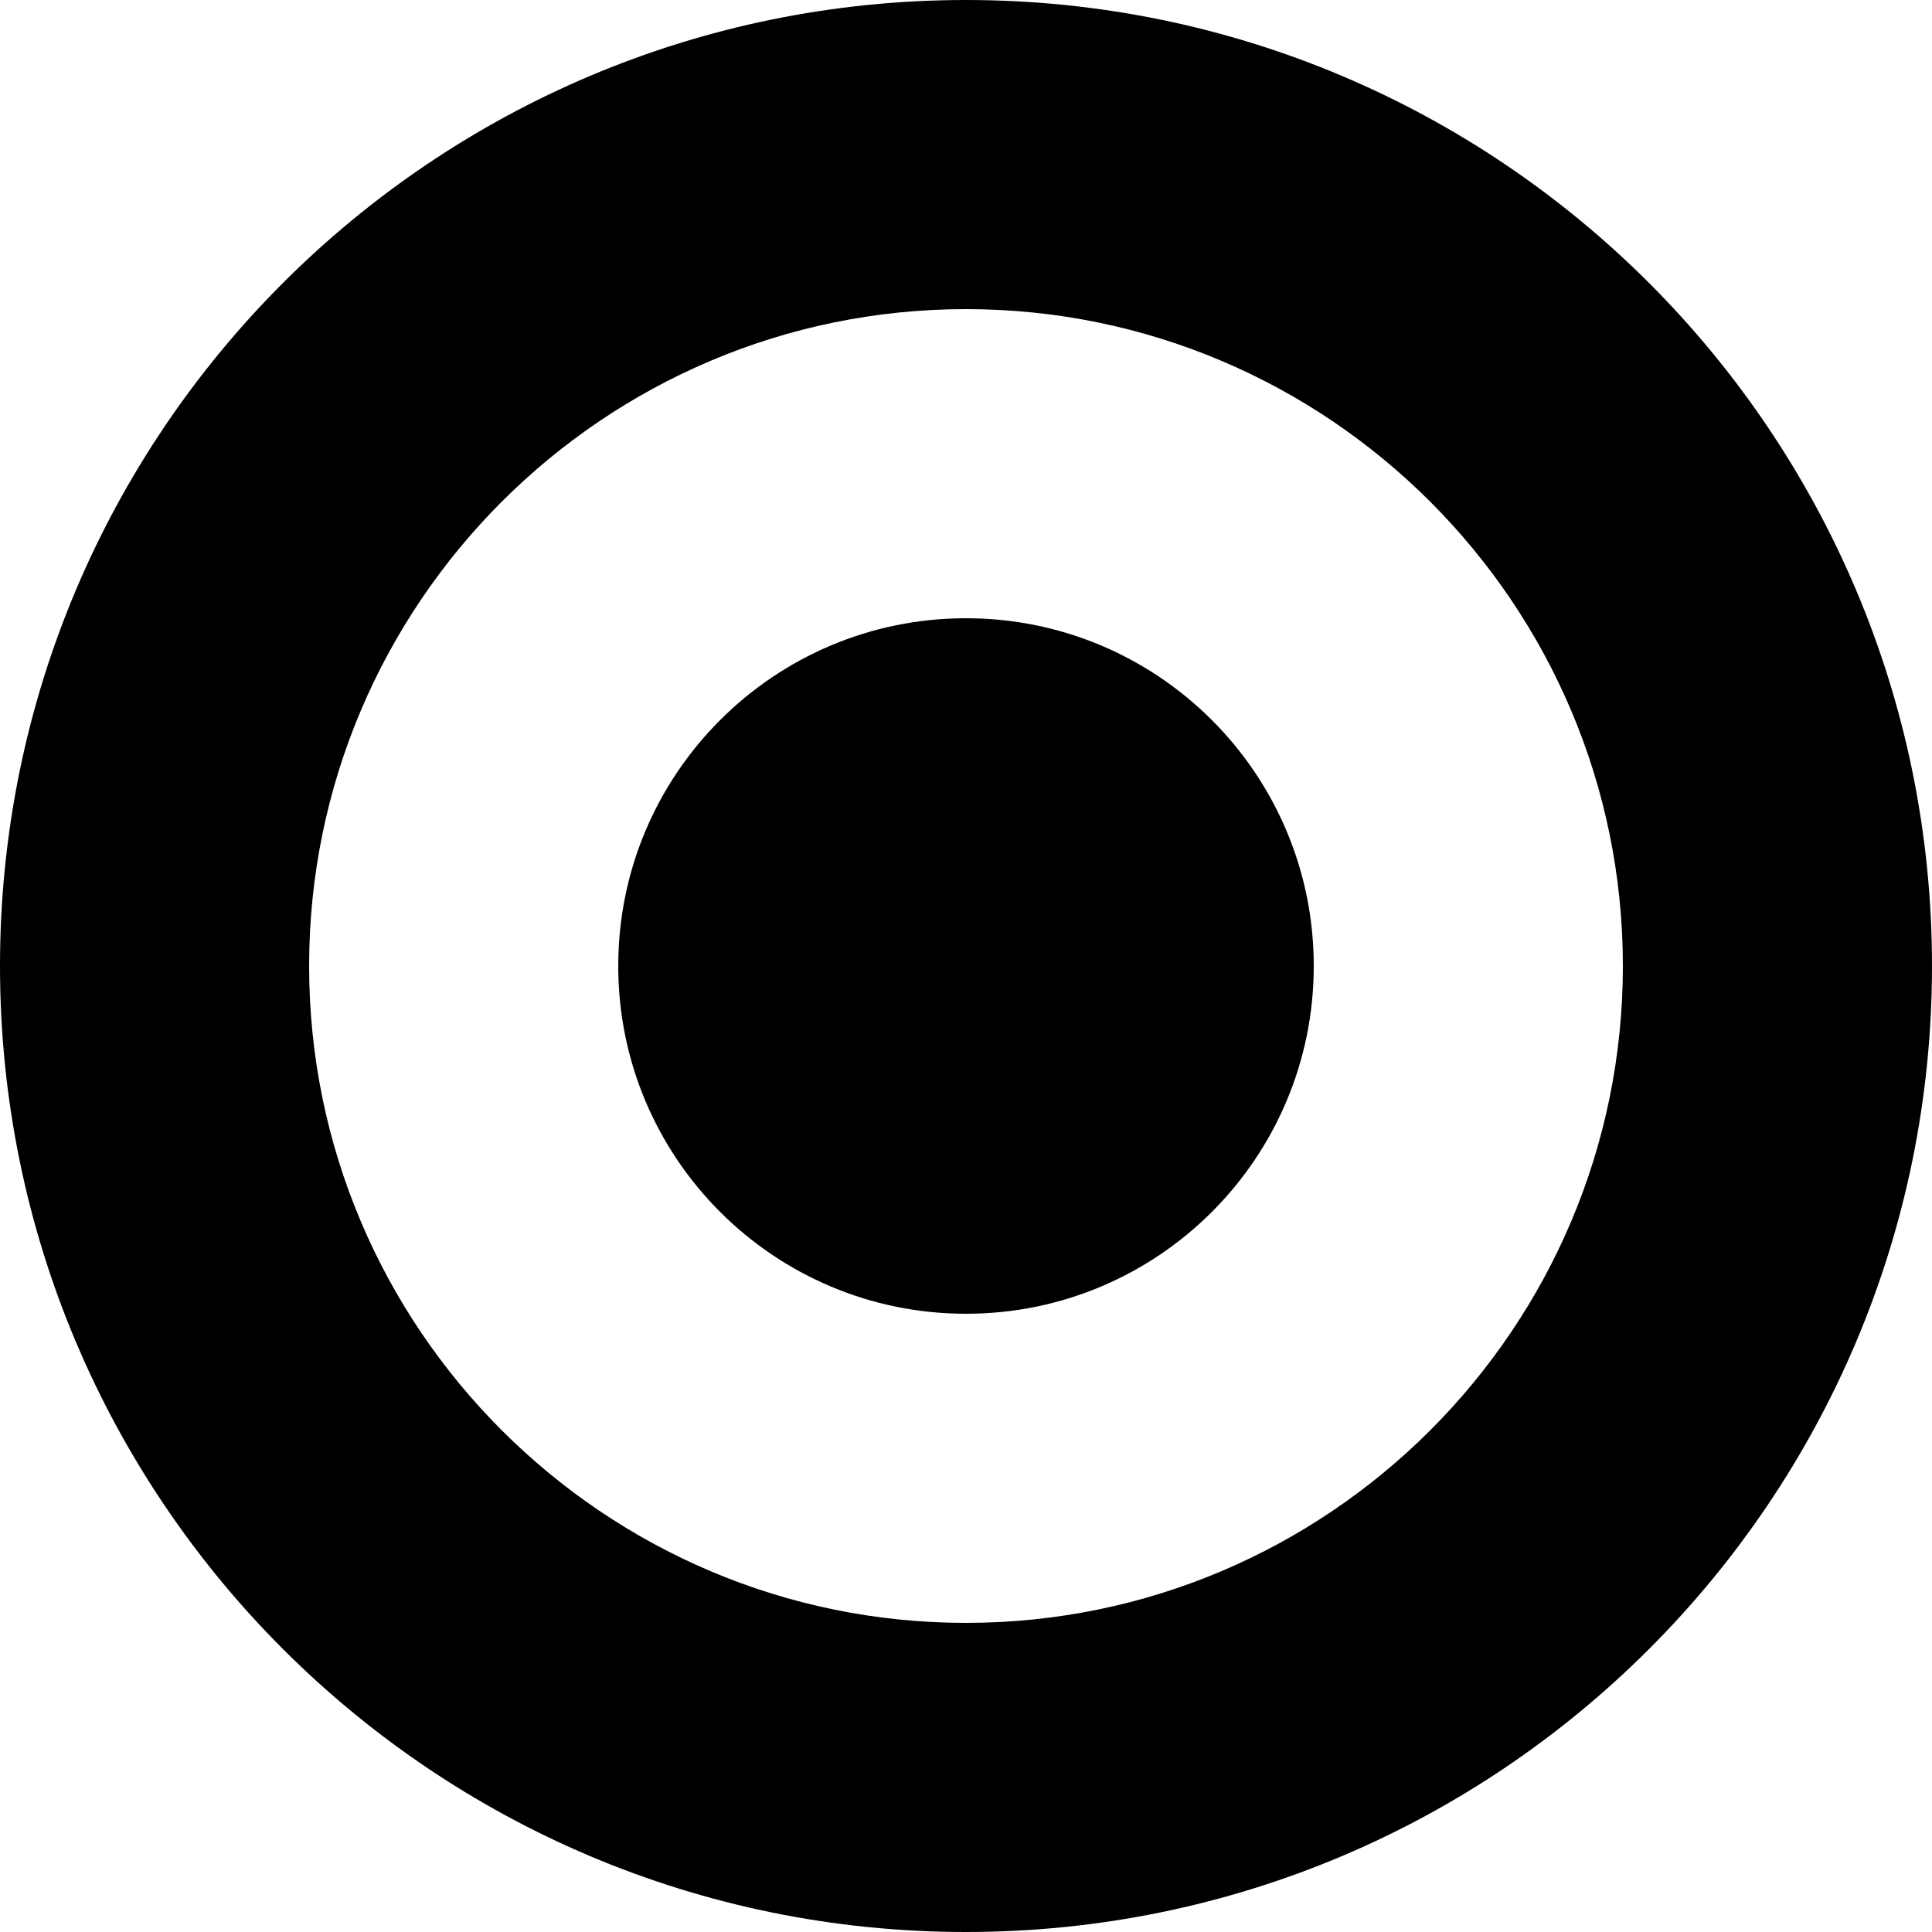
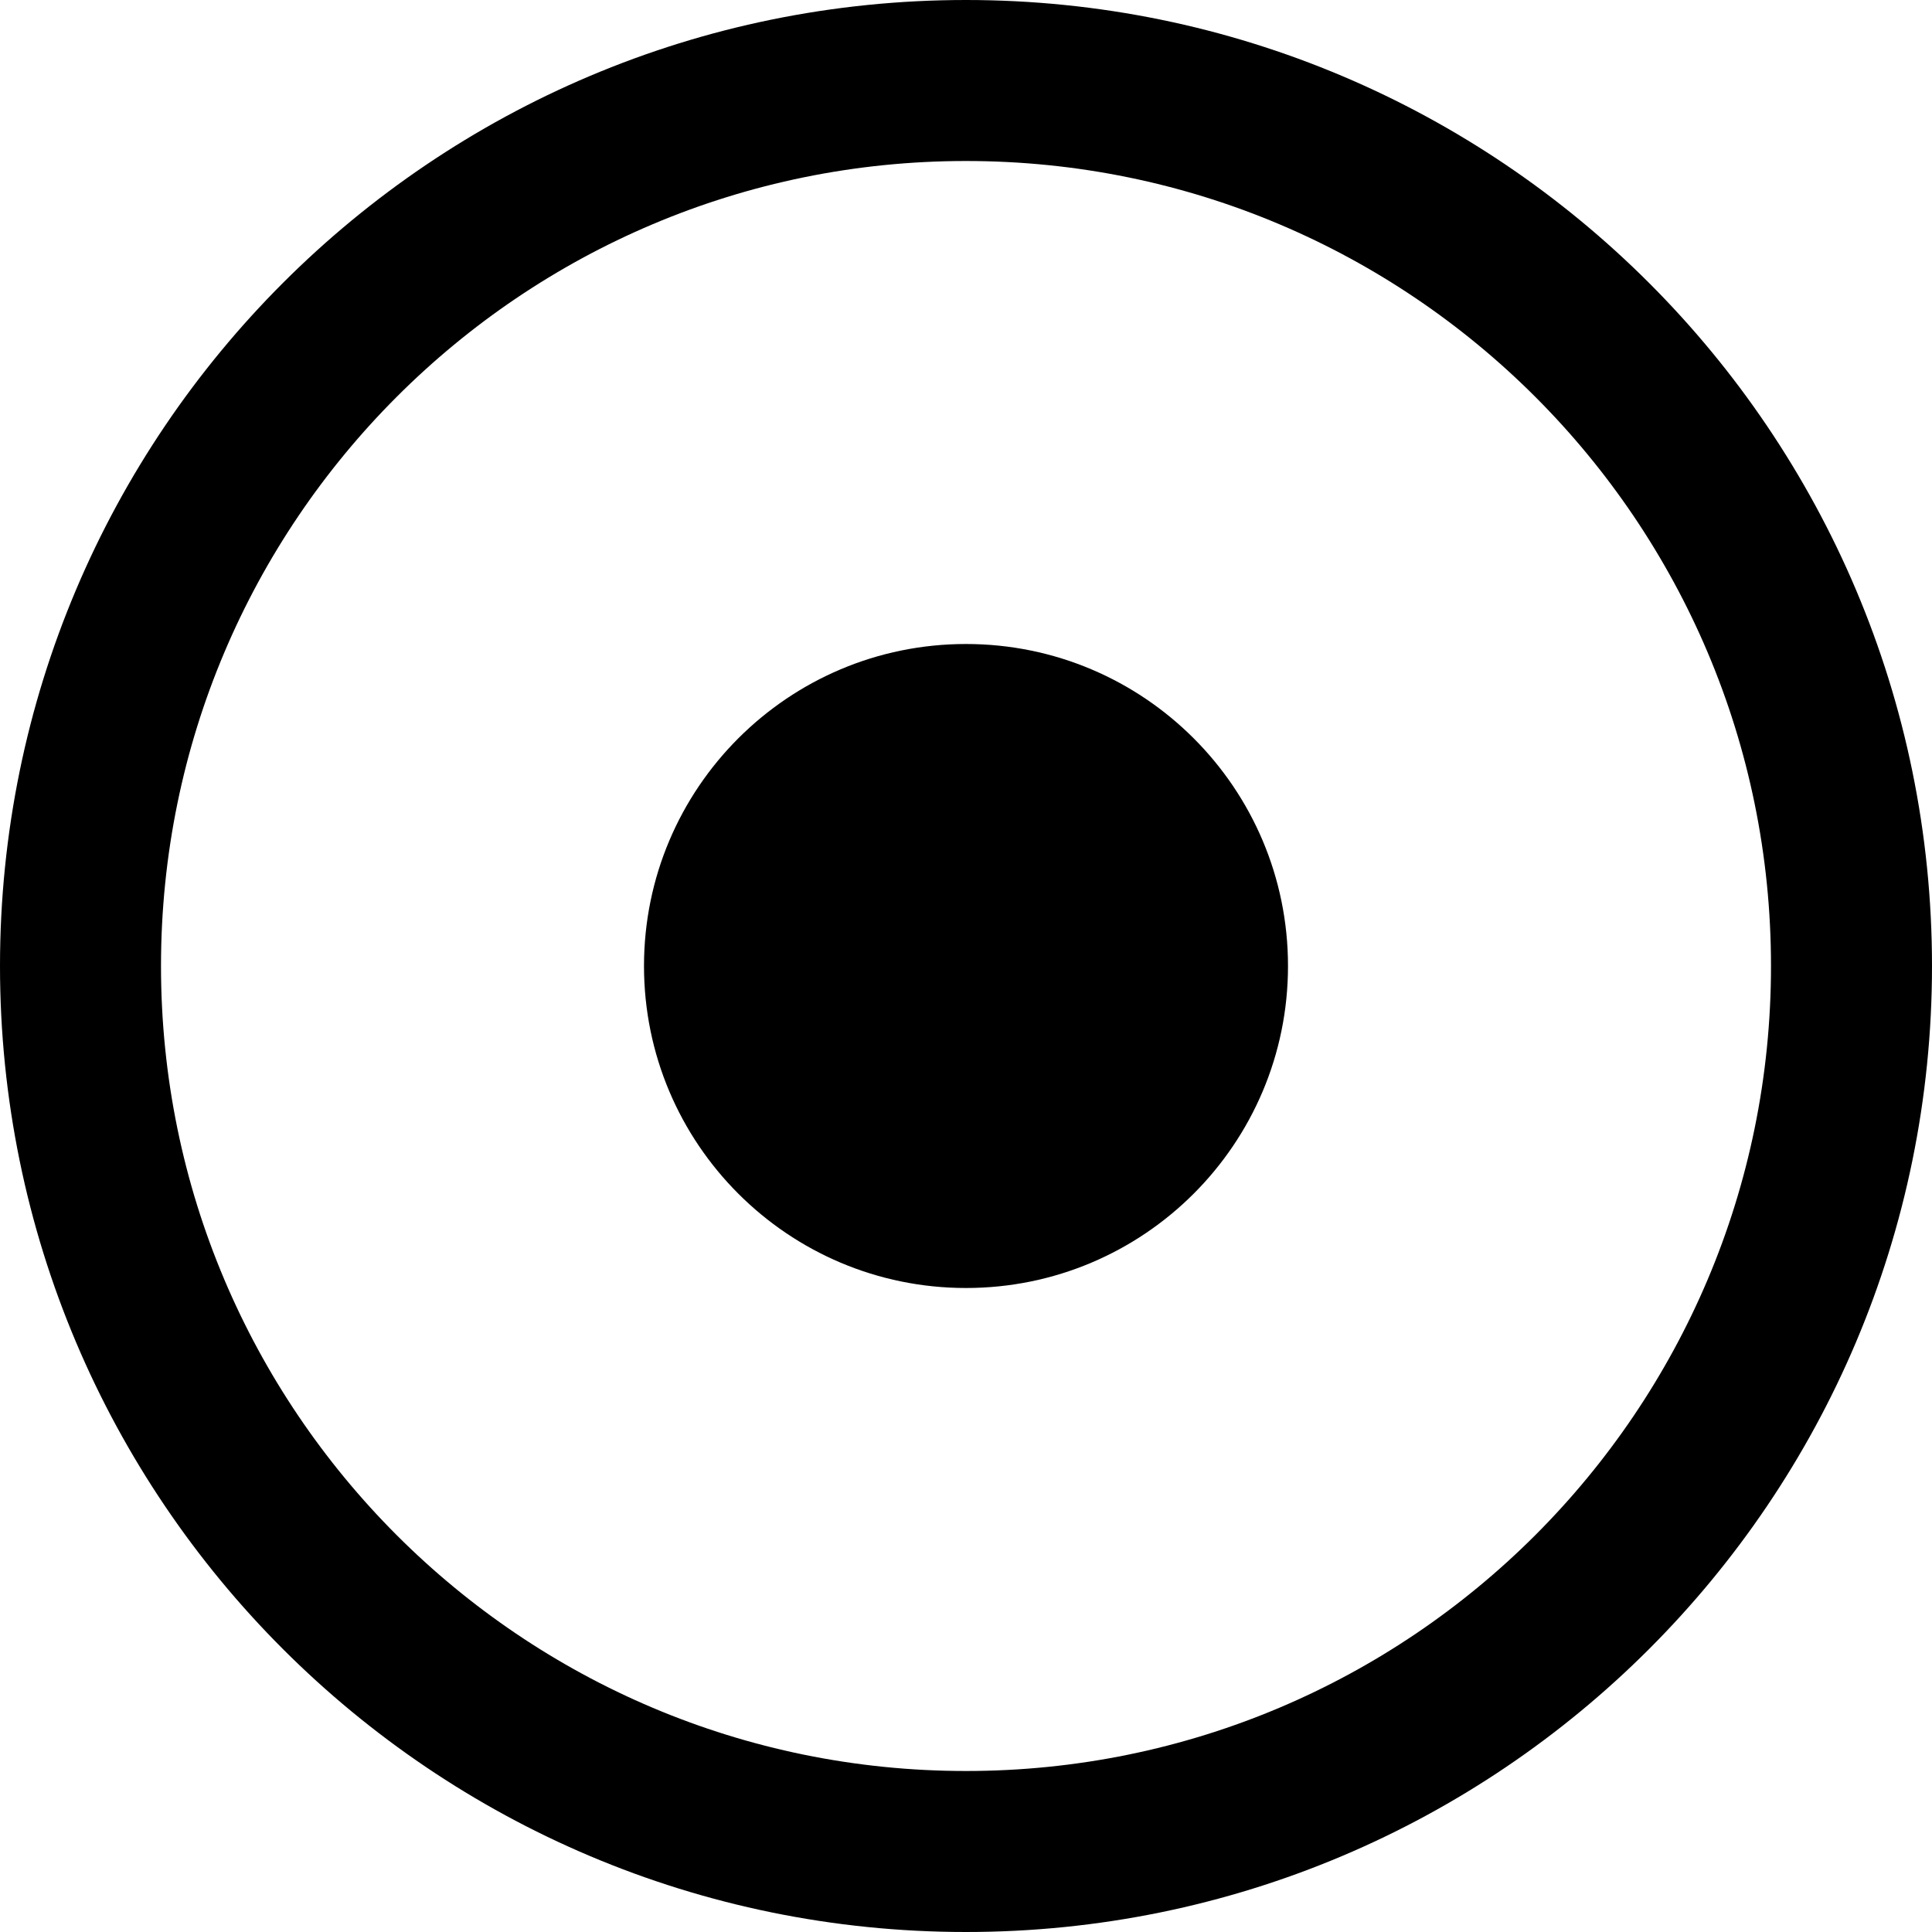
- <svg xmlns="http://www.w3.org/2000/svg" width="25" height="25" viewBox="0 0 25 25">
-   <path d="M12.5 4c4.687 0 8.5 3.813 8.5 8.5 0 4.687-3.813 8.5-8.5 8.5C7.813 21 4 17.187 4 12.5 4 7.813 7.813 4 12.5 4m0-4C5.597 0 0 5.597 0 12.5S5.597 25 12.5 25 25 19.403 25 12.5 19.403 0 12.5 0z" />
-   <circle cx="12.5" cy="12.5" r="4.5" />
+ <svg xmlns="http://www.w3.org/2000/svg" width="24" height="24" viewBox="0 0 24 24" fill="none">
+   <circle cx="12" cy="12" r="11" stroke="black" stroke-width="2" />
+   <circle cx="12" cy="12" r="4" fill="black" />
</svg>
